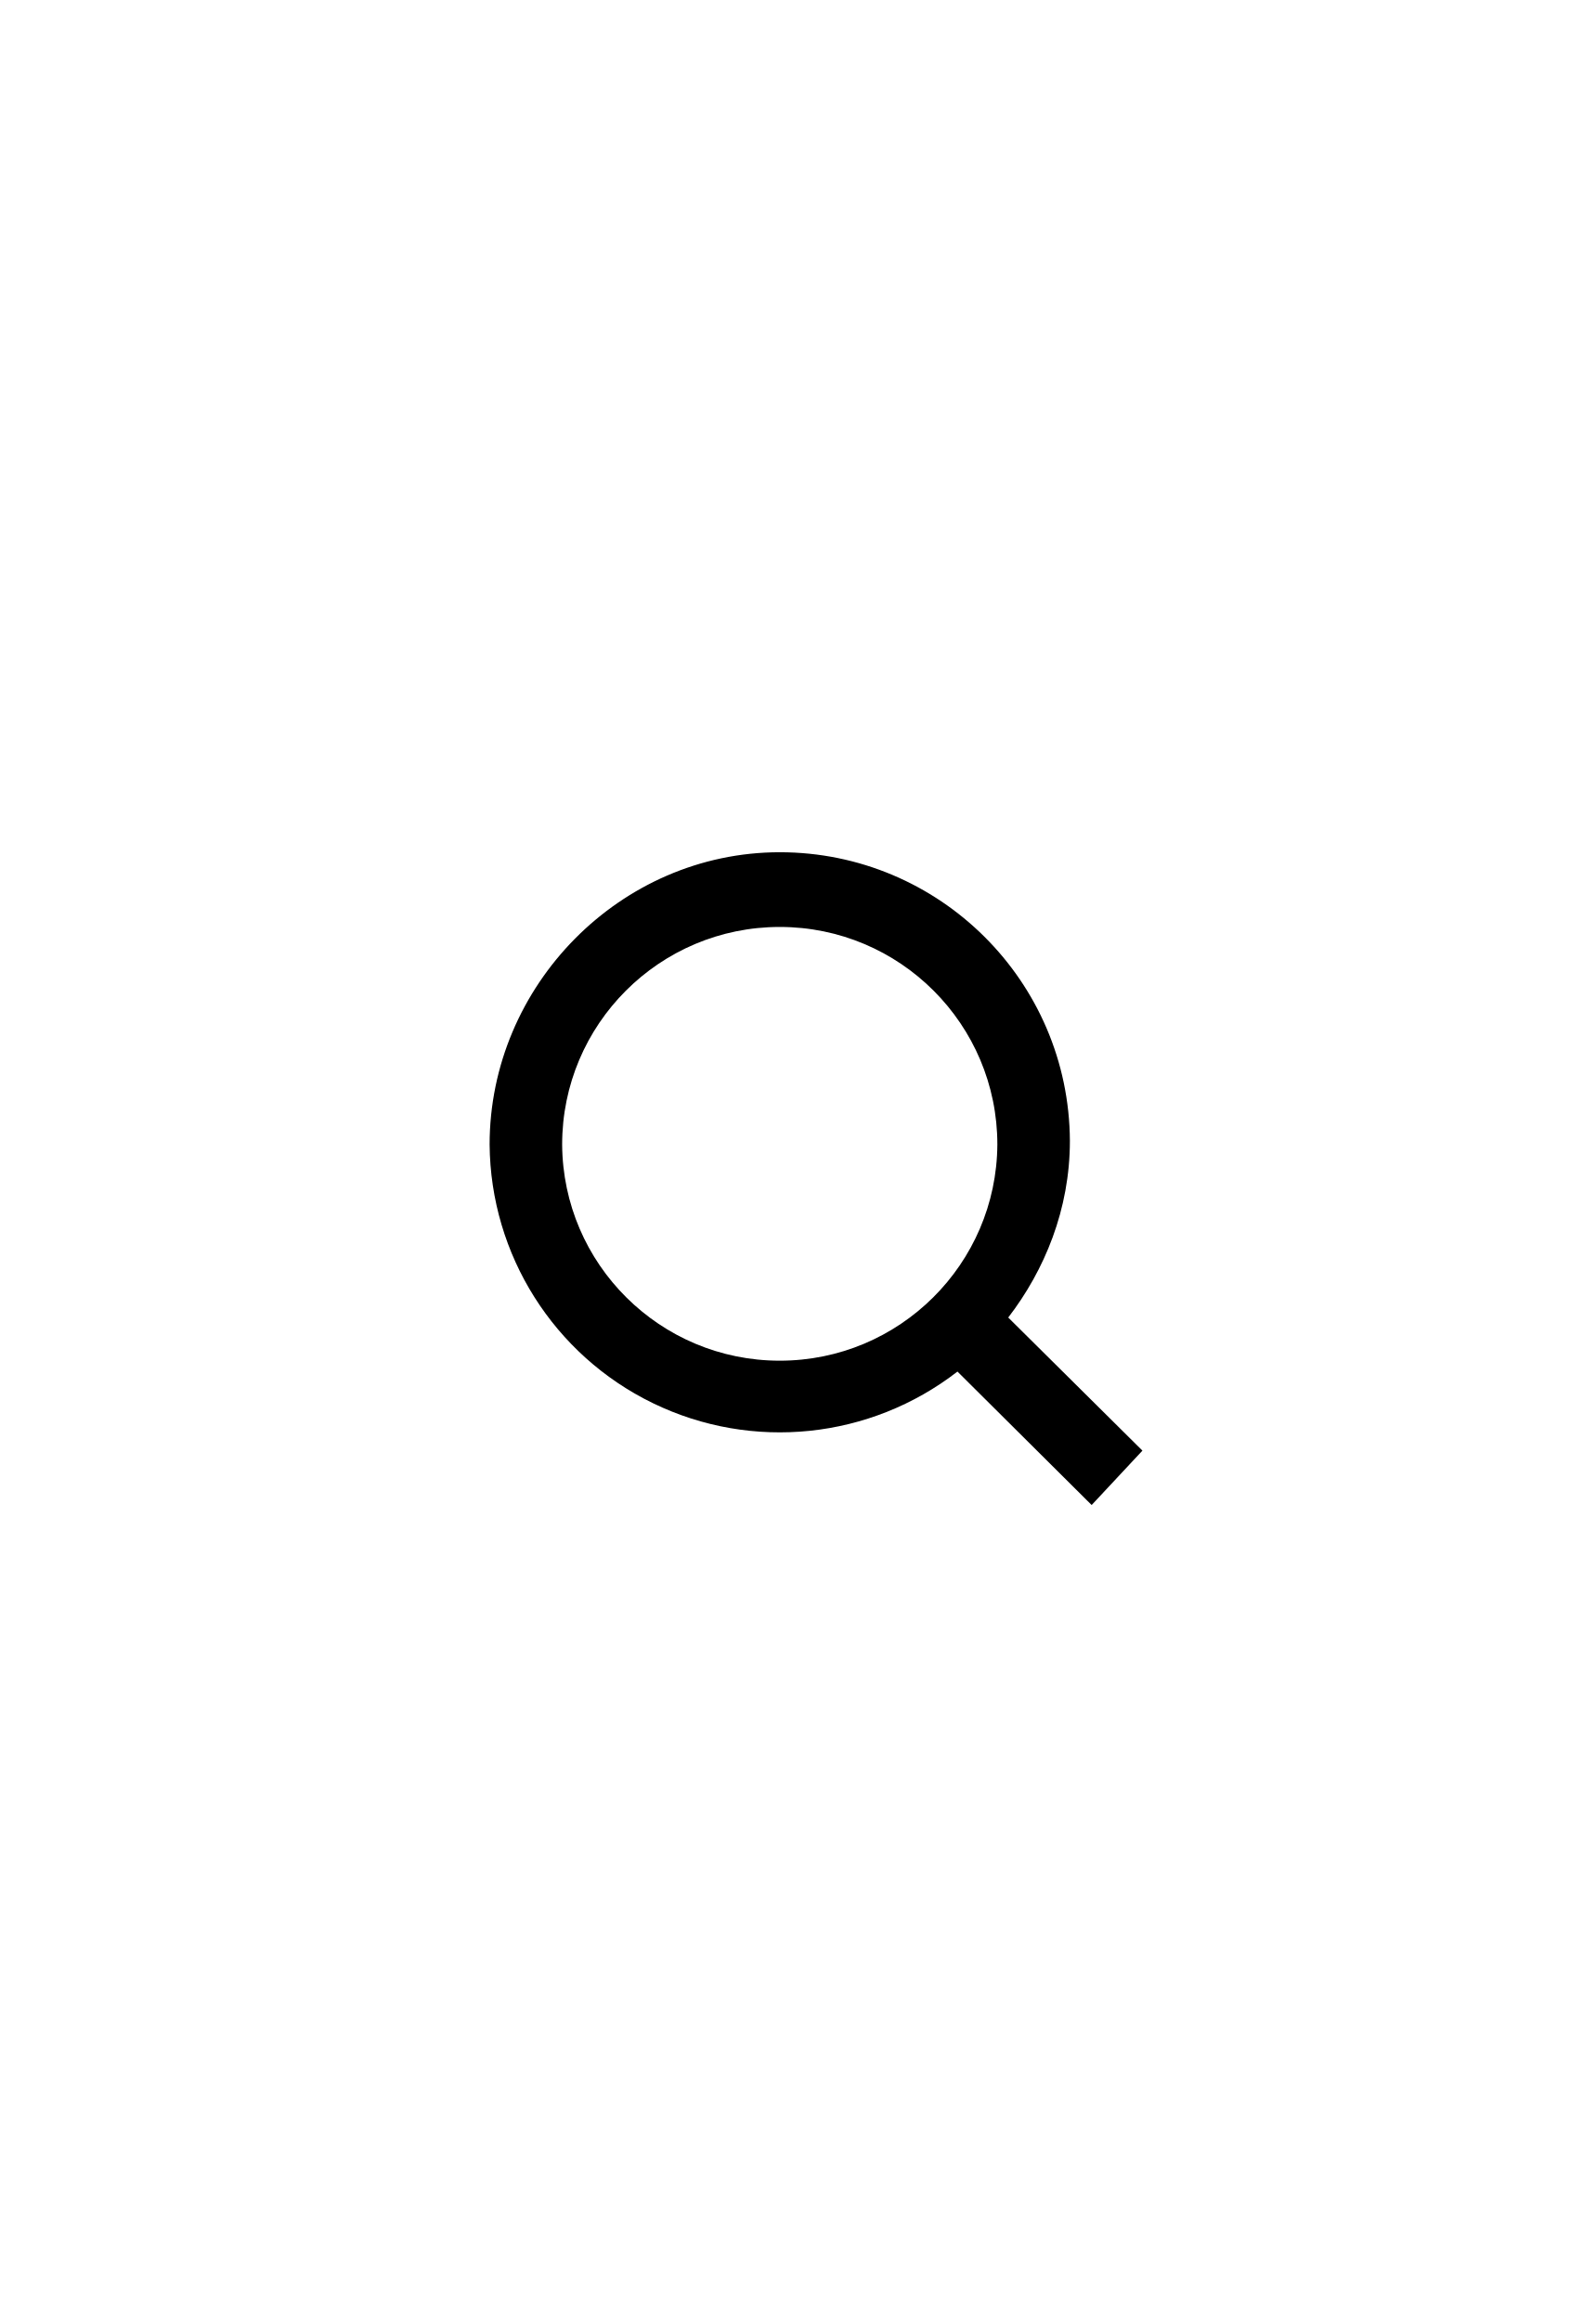
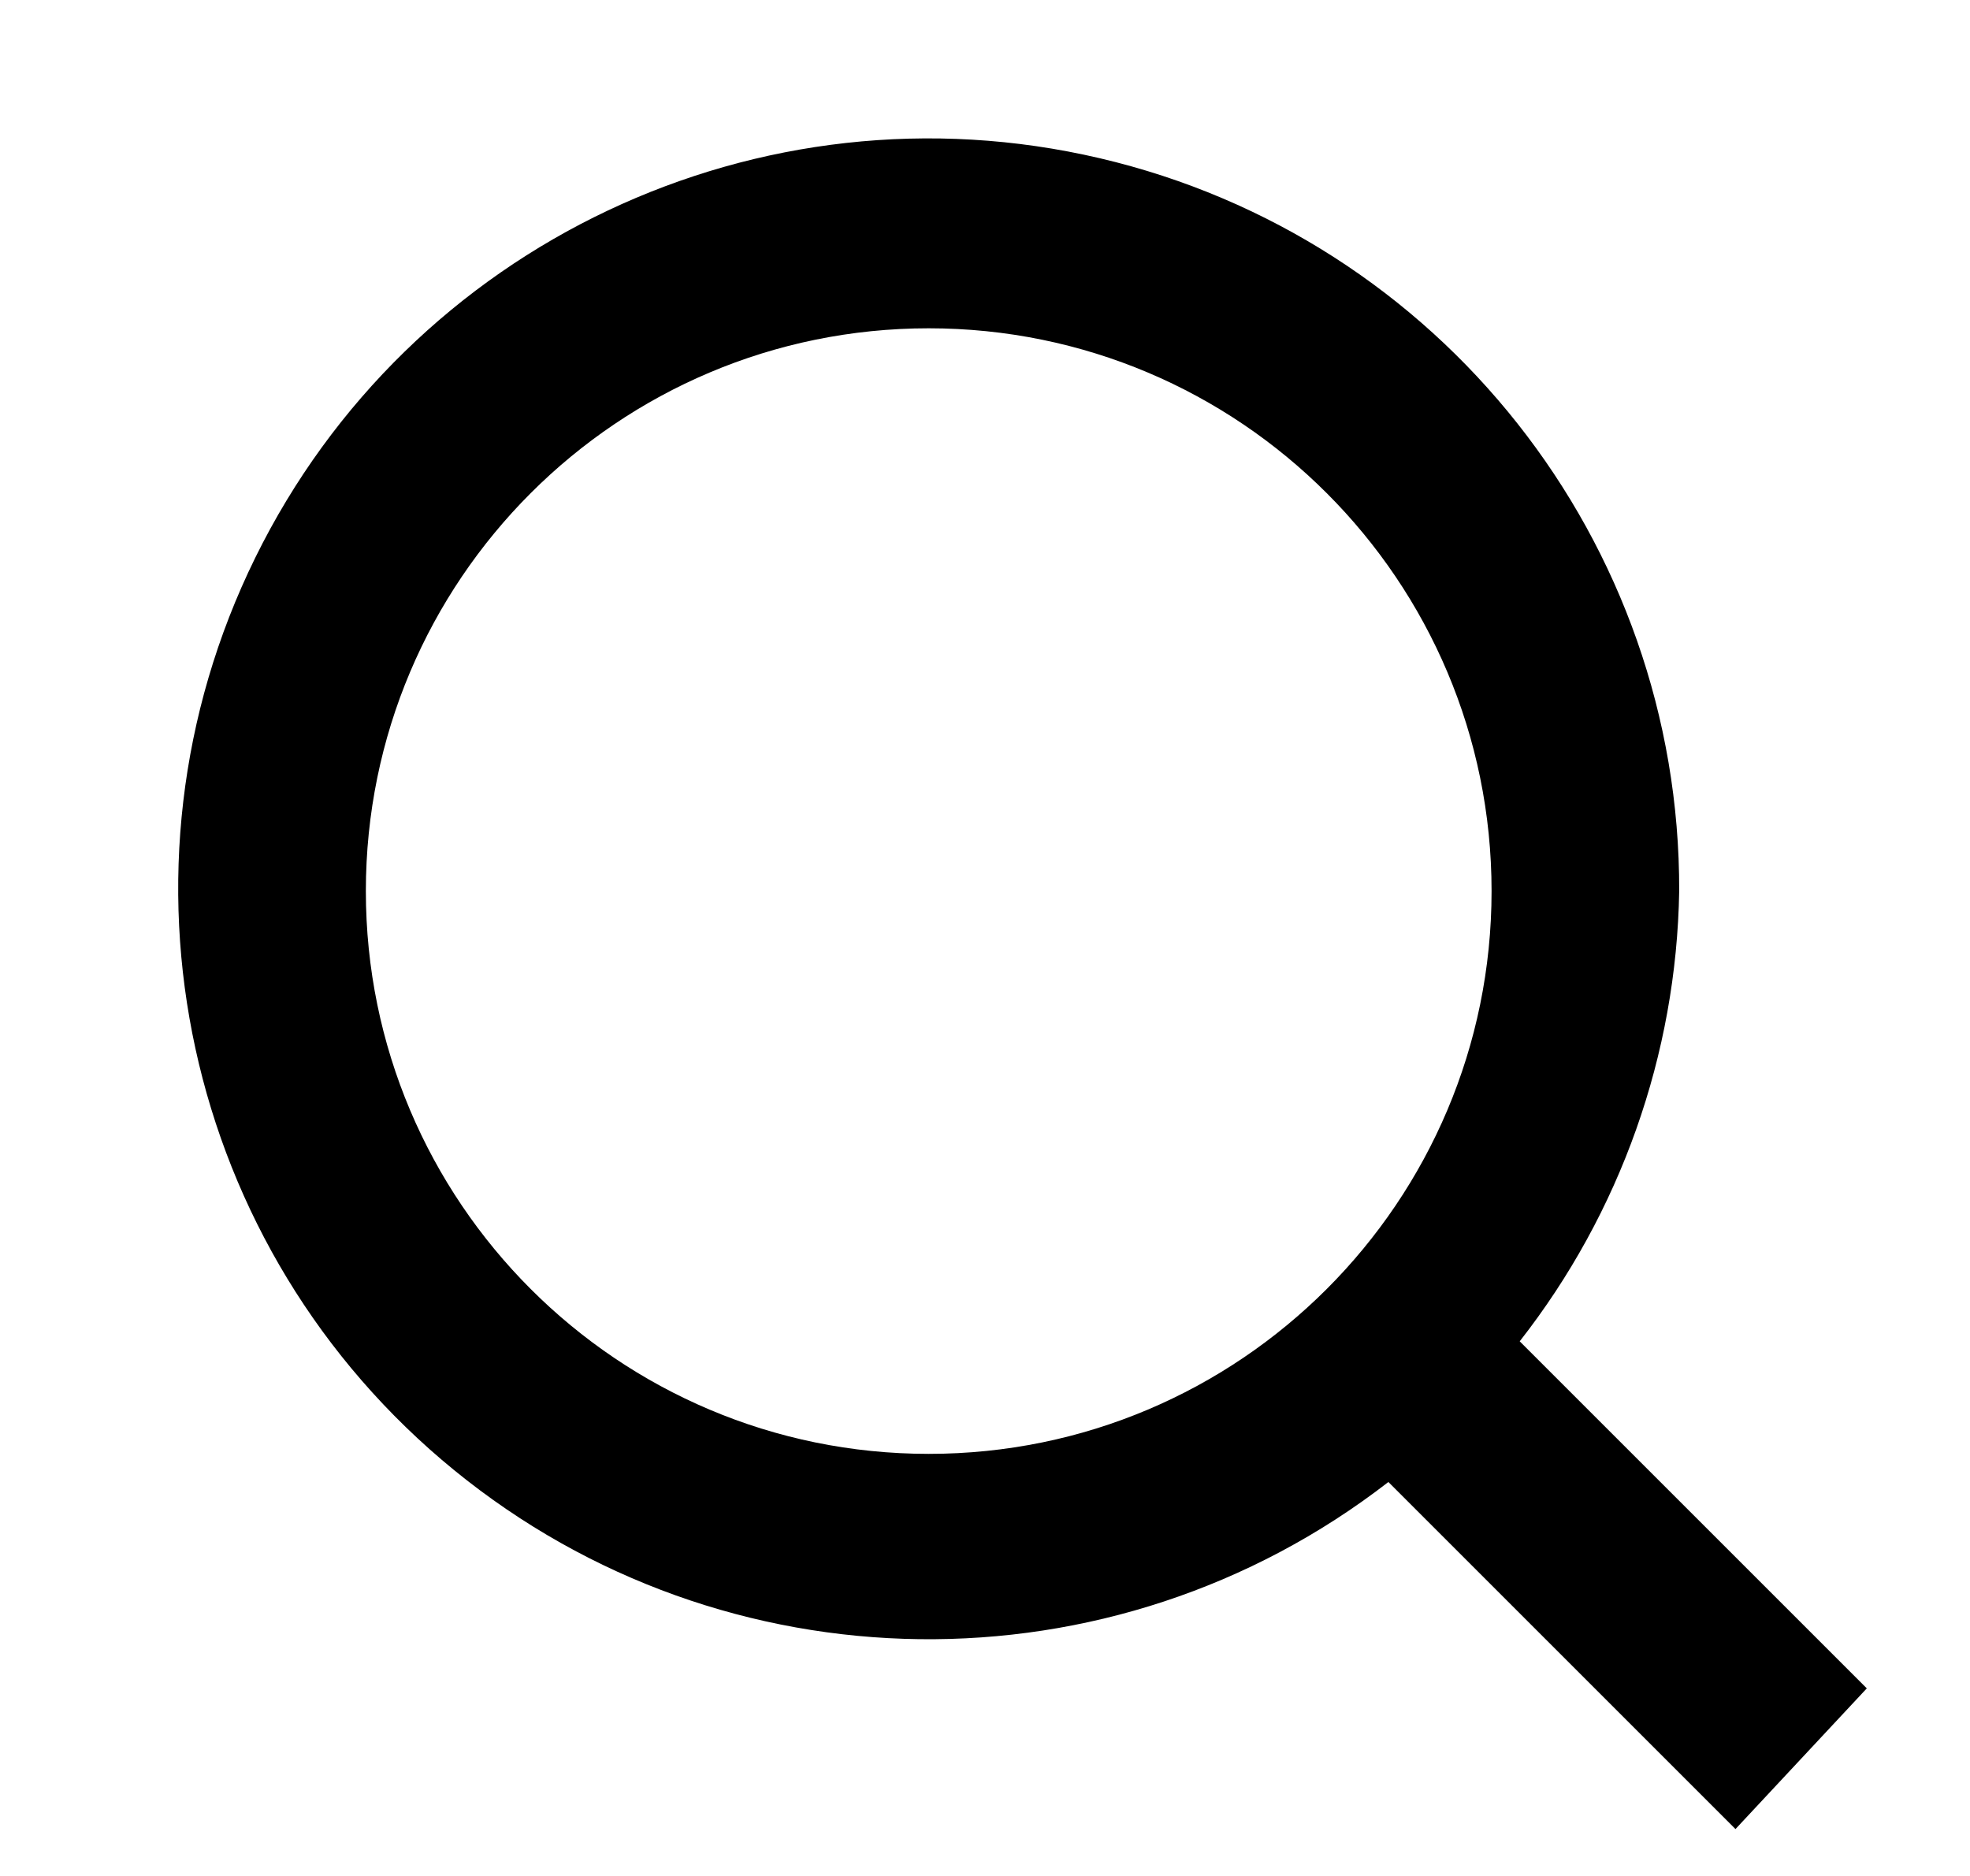
- <svg xmlns="http://www.w3.org/2000/svg" width="44" height="64" fill="none">
-   <path d="m31.5 40-3.7-3.67c1-1.3 1.7-2.98 1.7-4.87a8 8 0 0 0-8-7.96c-4.4 0-8 3.68-8 8.06a8 8 0 0 0 12.9 6.26l3.7 3.68 1.4-1.5Zm-10-2.48a6 6 0 0 1-6-5.96 6 6 0 0 1 12 0 6 6 0 0 1-6 5.96Z" fill="#000" />
+ <svg xmlns="http://www.w3.org/2000/svg" fill="none" viewBox="0 0 21 20">
+   <path d="m19.9 18-3.7-3.7a8 8 0 0 0 1.7-4.8 8 8 0 1 0-3.1 6.3l3.7 3.7 1.4-1.5Zm-10-2.5a6 6 0 0 1-6-6 6 6 0 0 1 12 0 6 6 0 0 1-6 6Z" fill="#000" />
</svg>
